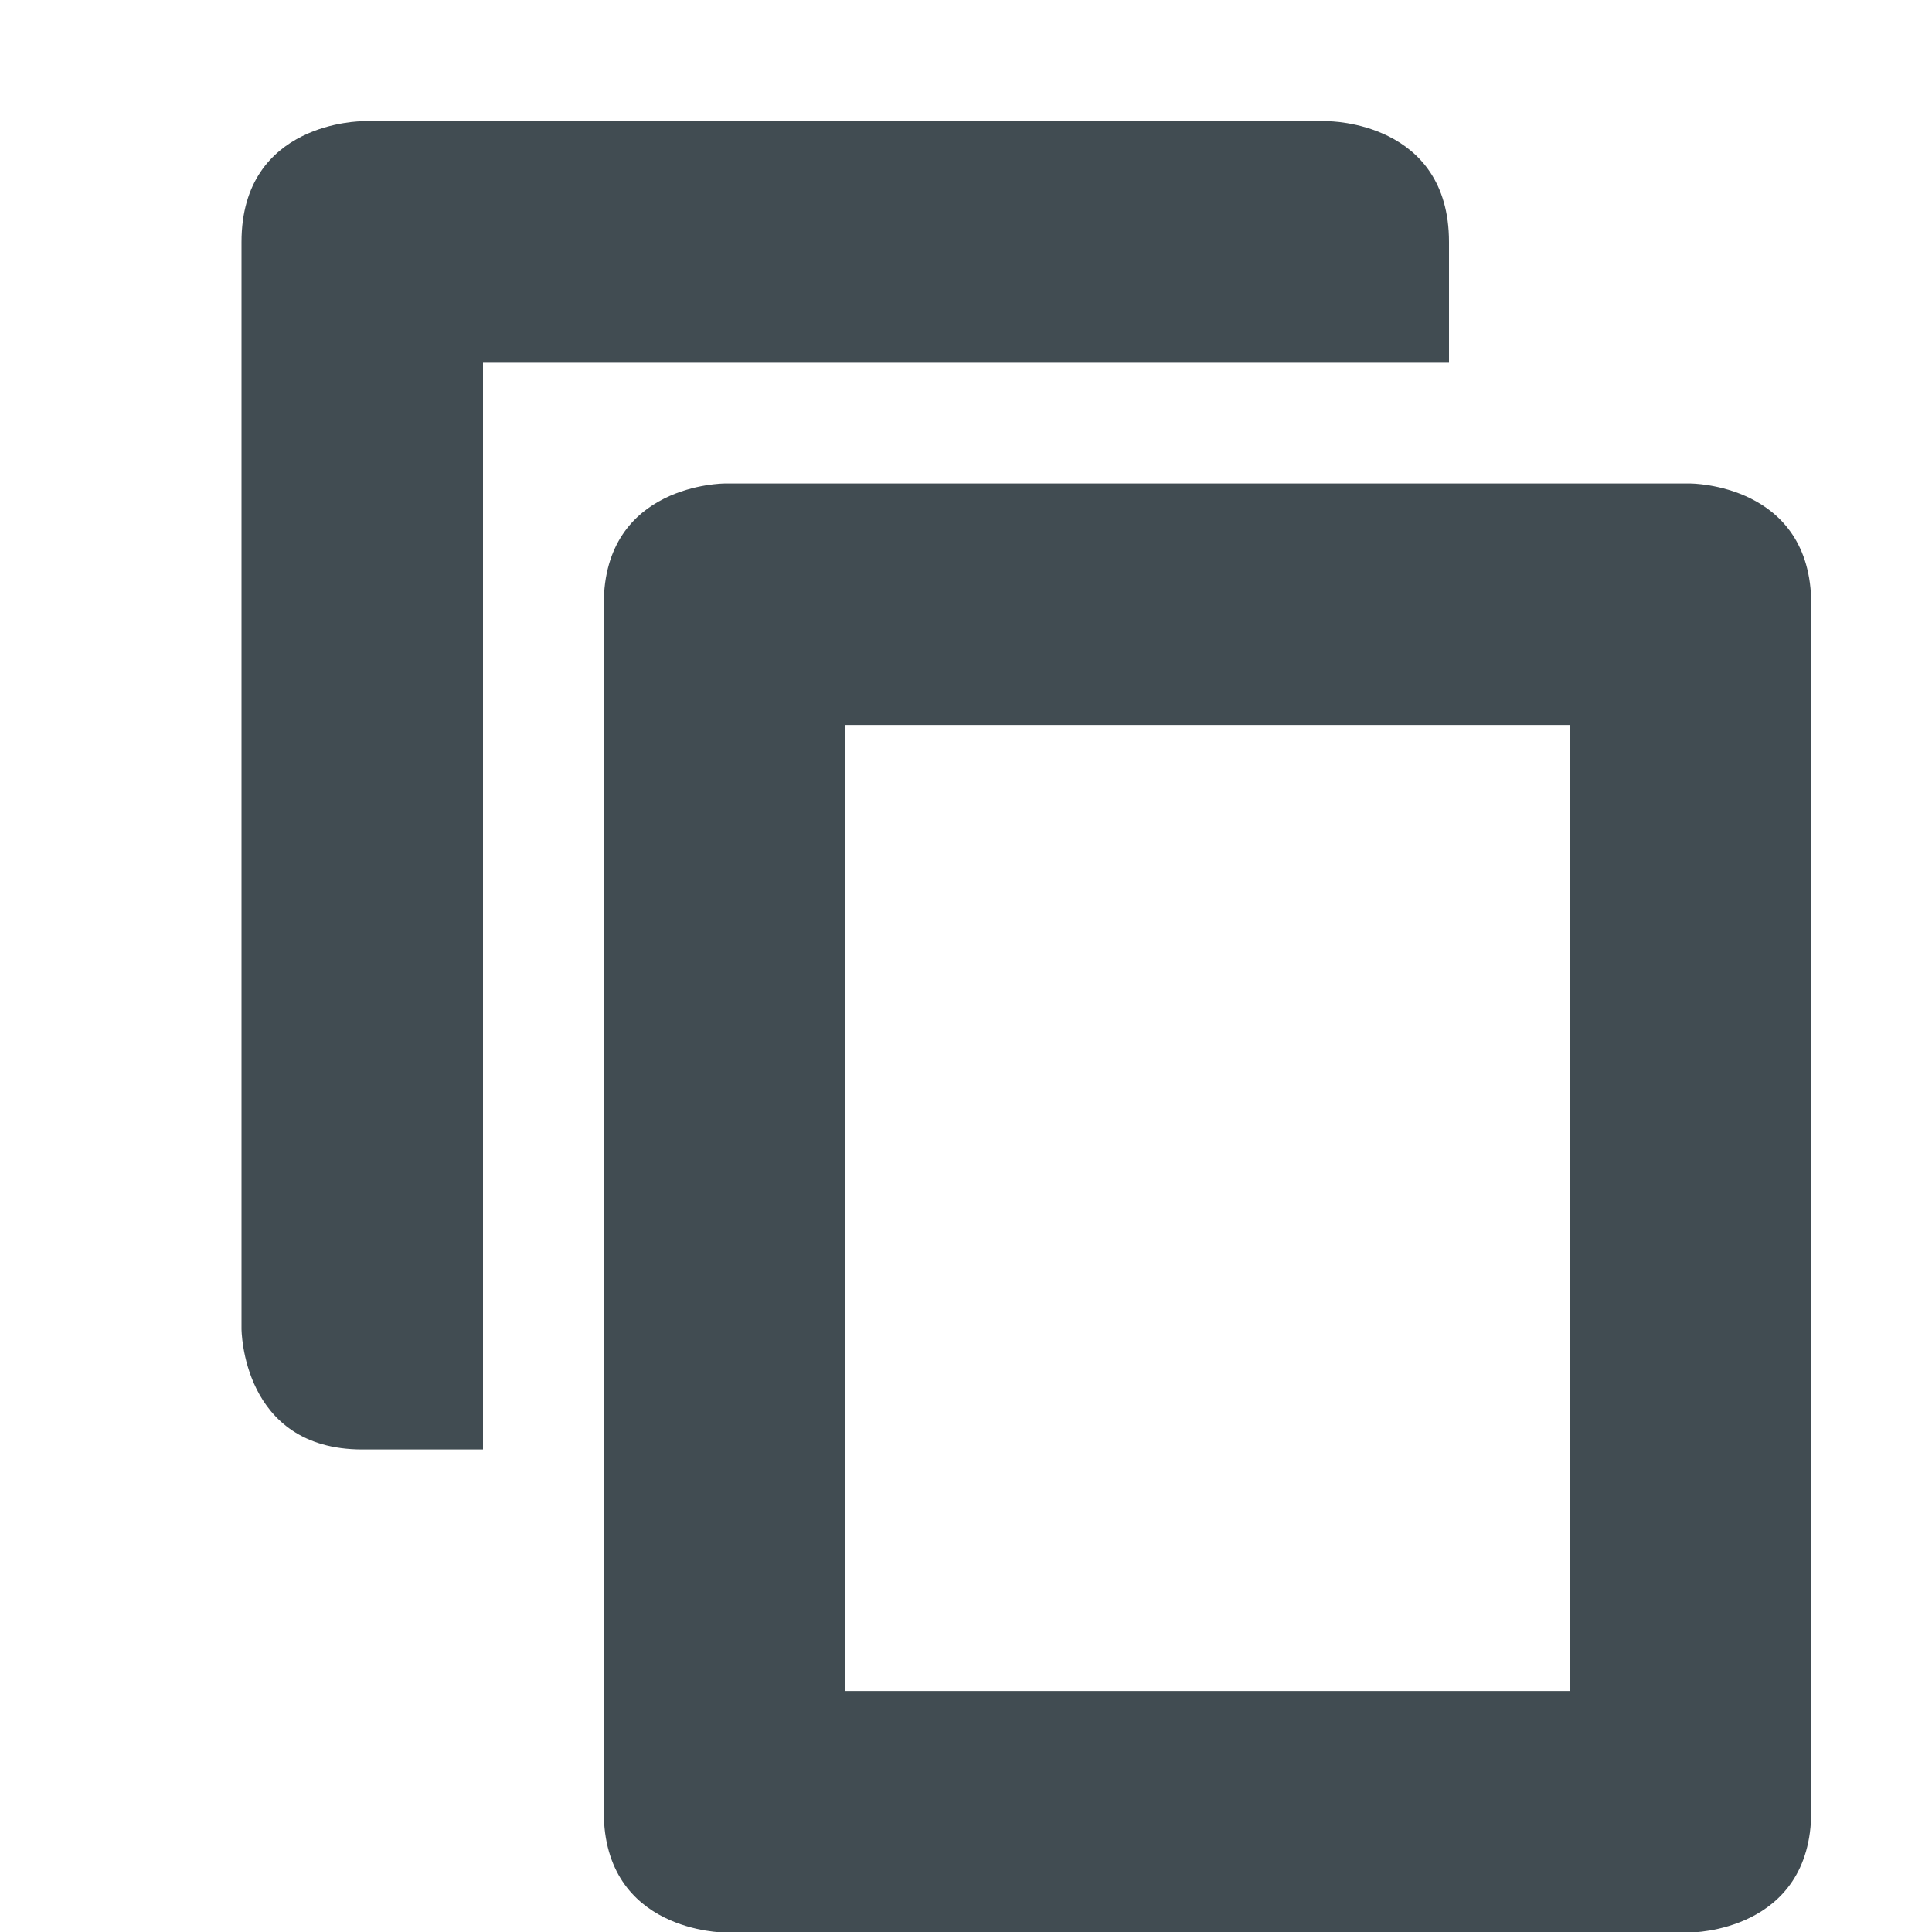
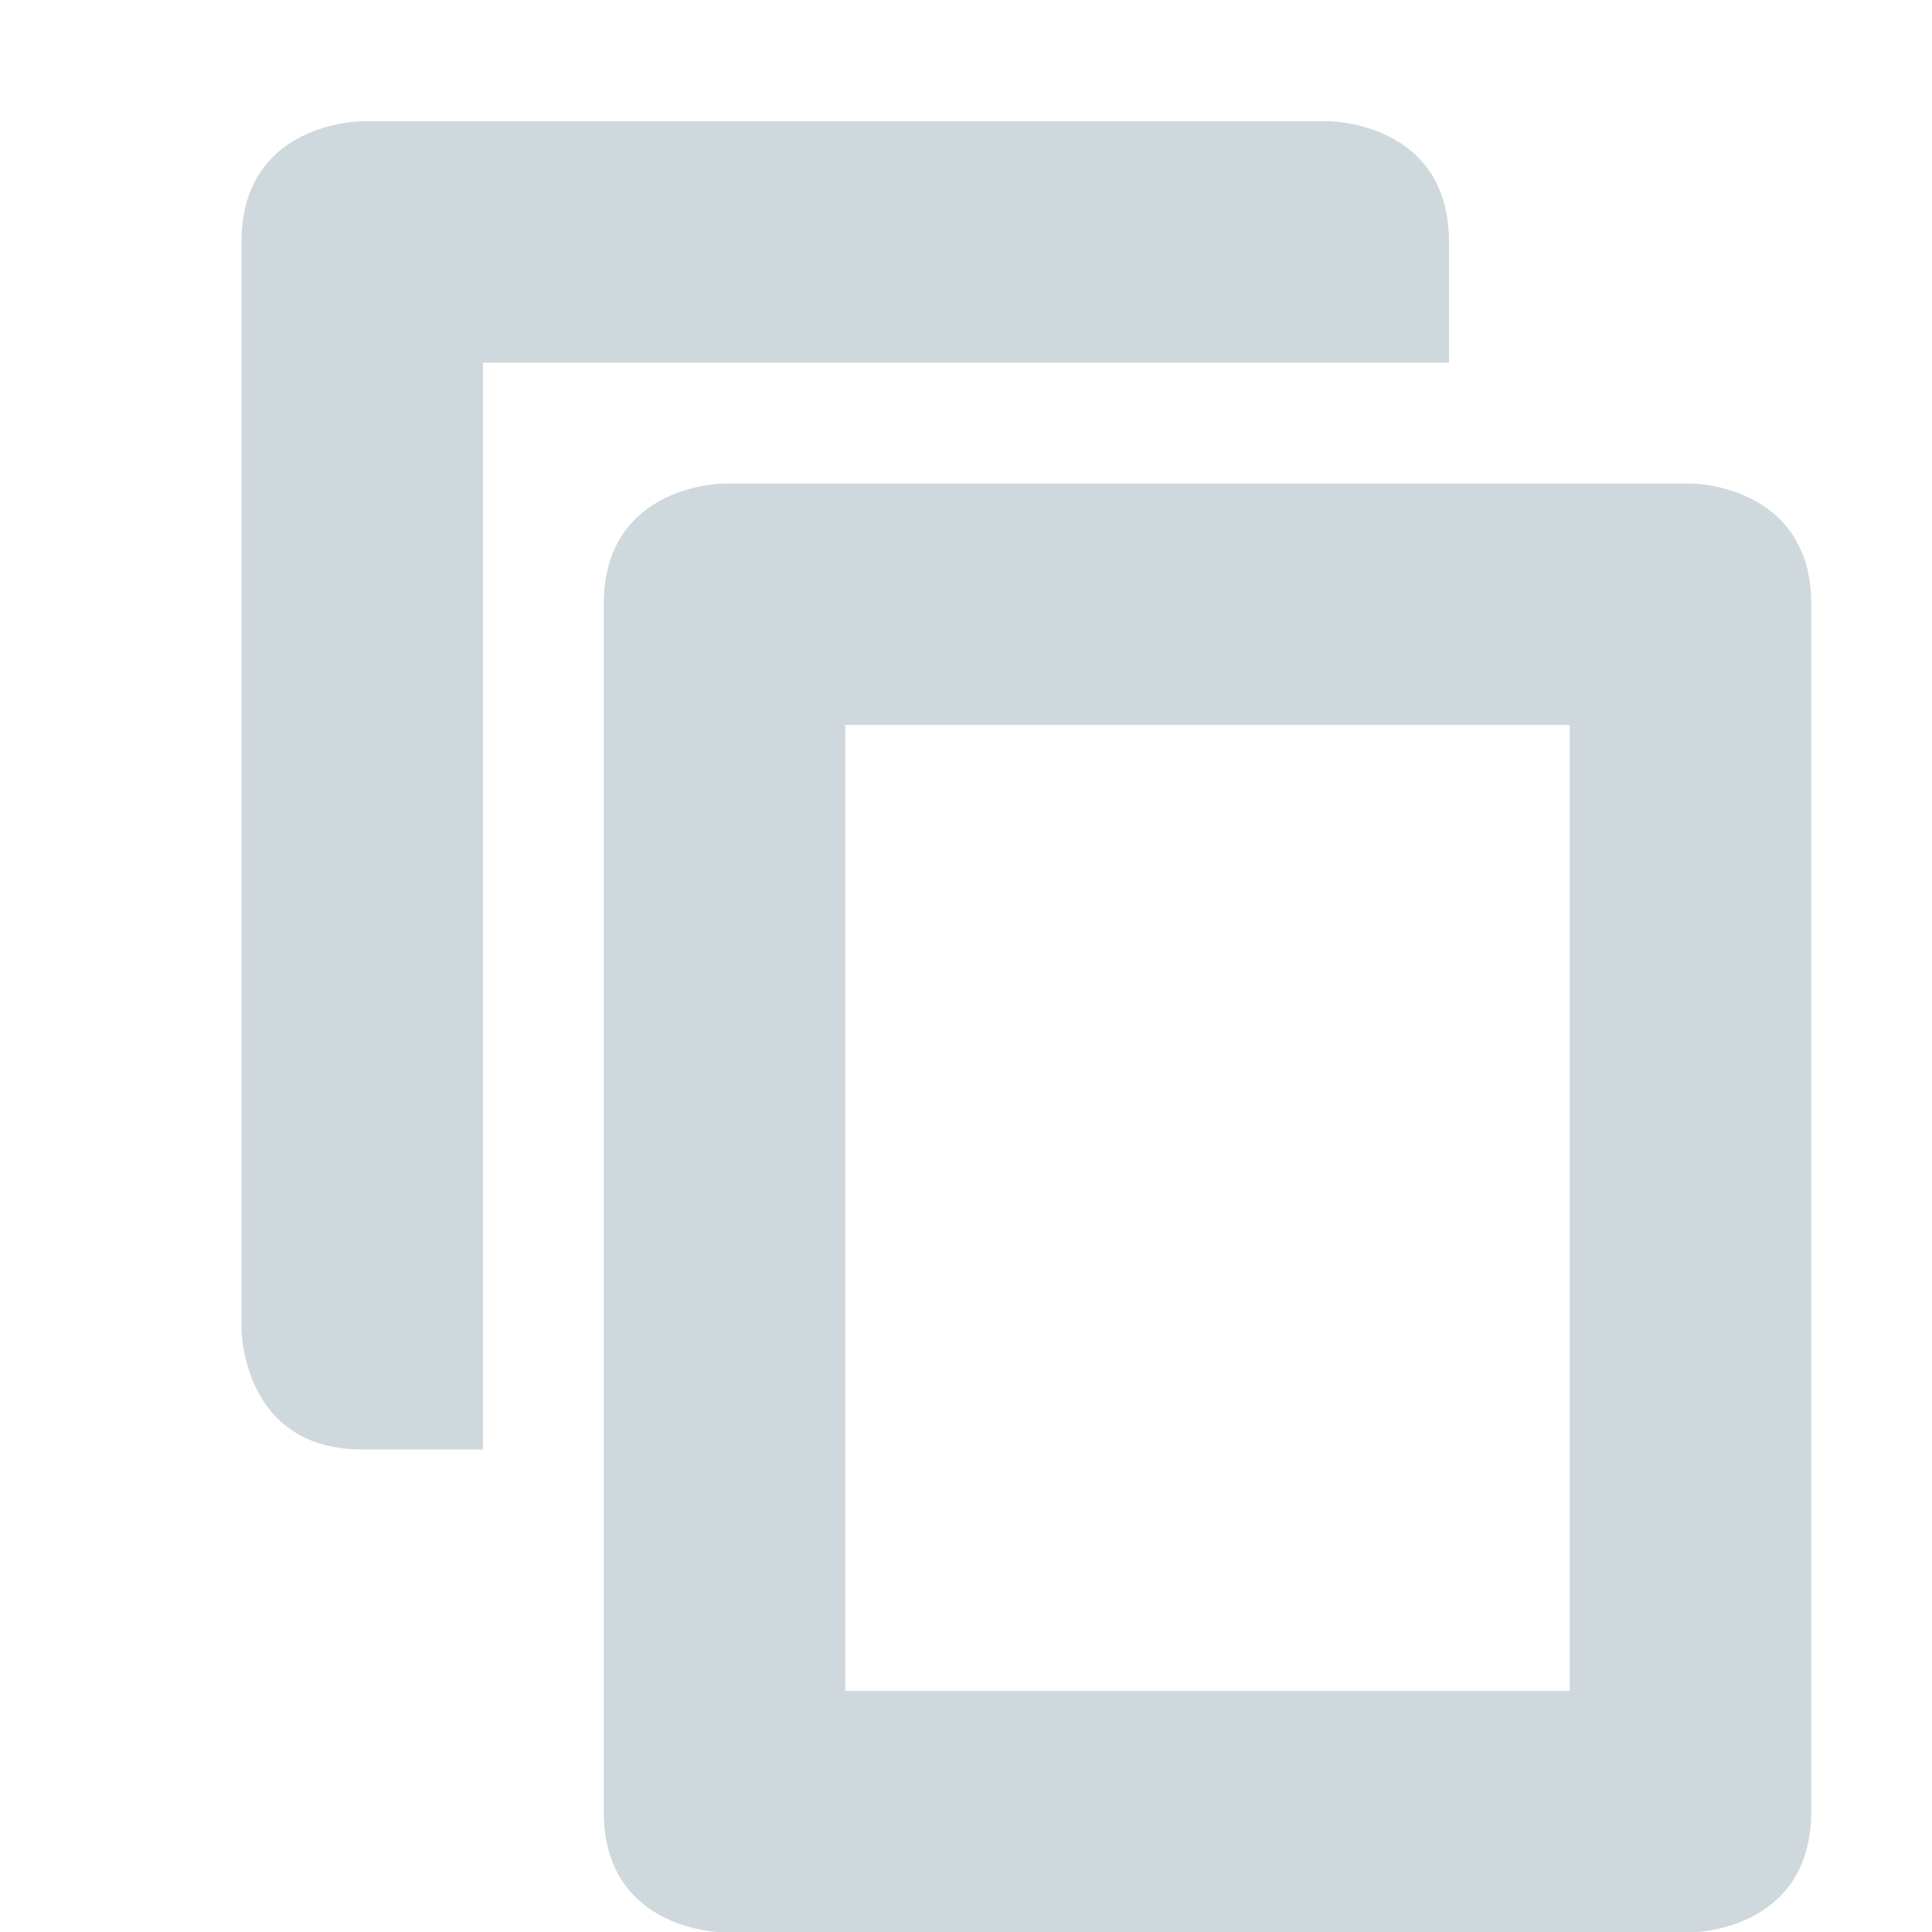
<svg xmlns="http://www.w3.org/2000/svg" width="16" height="16" viewBox="0 0 16 16">
  <defs>
    <style type="text/css" id="current-color-scheme">
-    .ColorScheme-Text { color:#414c52; } .ColorScheme-Highlight { color:#00bcd4; } .ColorScheme-ButtonBackground { color:#cfd8dc; }
+    .ColorScheme-Text { color:#cfd8dc; } .ColorScheme-Highlight { color:#00bcd4; } .ColorScheme-ButtonBackground { color:#cfd8dc; }
  </style>
  </defs>
  <path style="fill:currentColor;opacity:1" class="ColorScheme-Text" d="M 3 1.004 C 3 1.004 2 1.004 2 2.004 L 2 11.004 C 2 11.004 2 12.004 3 12.004 L 4 12.004 L 4 3.004 L 12 3.004 L 12 2.004 C 12 1.004 11 1.004 11 1.004 L 3 1.004 z M 6 4.004 C 6 4.004 5 4.004 5 5.004 L 5 15.004 C 5 16.004 6 16.004 6 16.004 L 14 16.004 C 14 16.004 15 16.003 15 15 L 15 5.004 C 15 4.004 14 4.004 14 4.004 L 6 4.004 z M 7 6.004 L 13 6.004 L 13 14.004 L 7 14.004 L 7 6.004 z" />
</svg>
